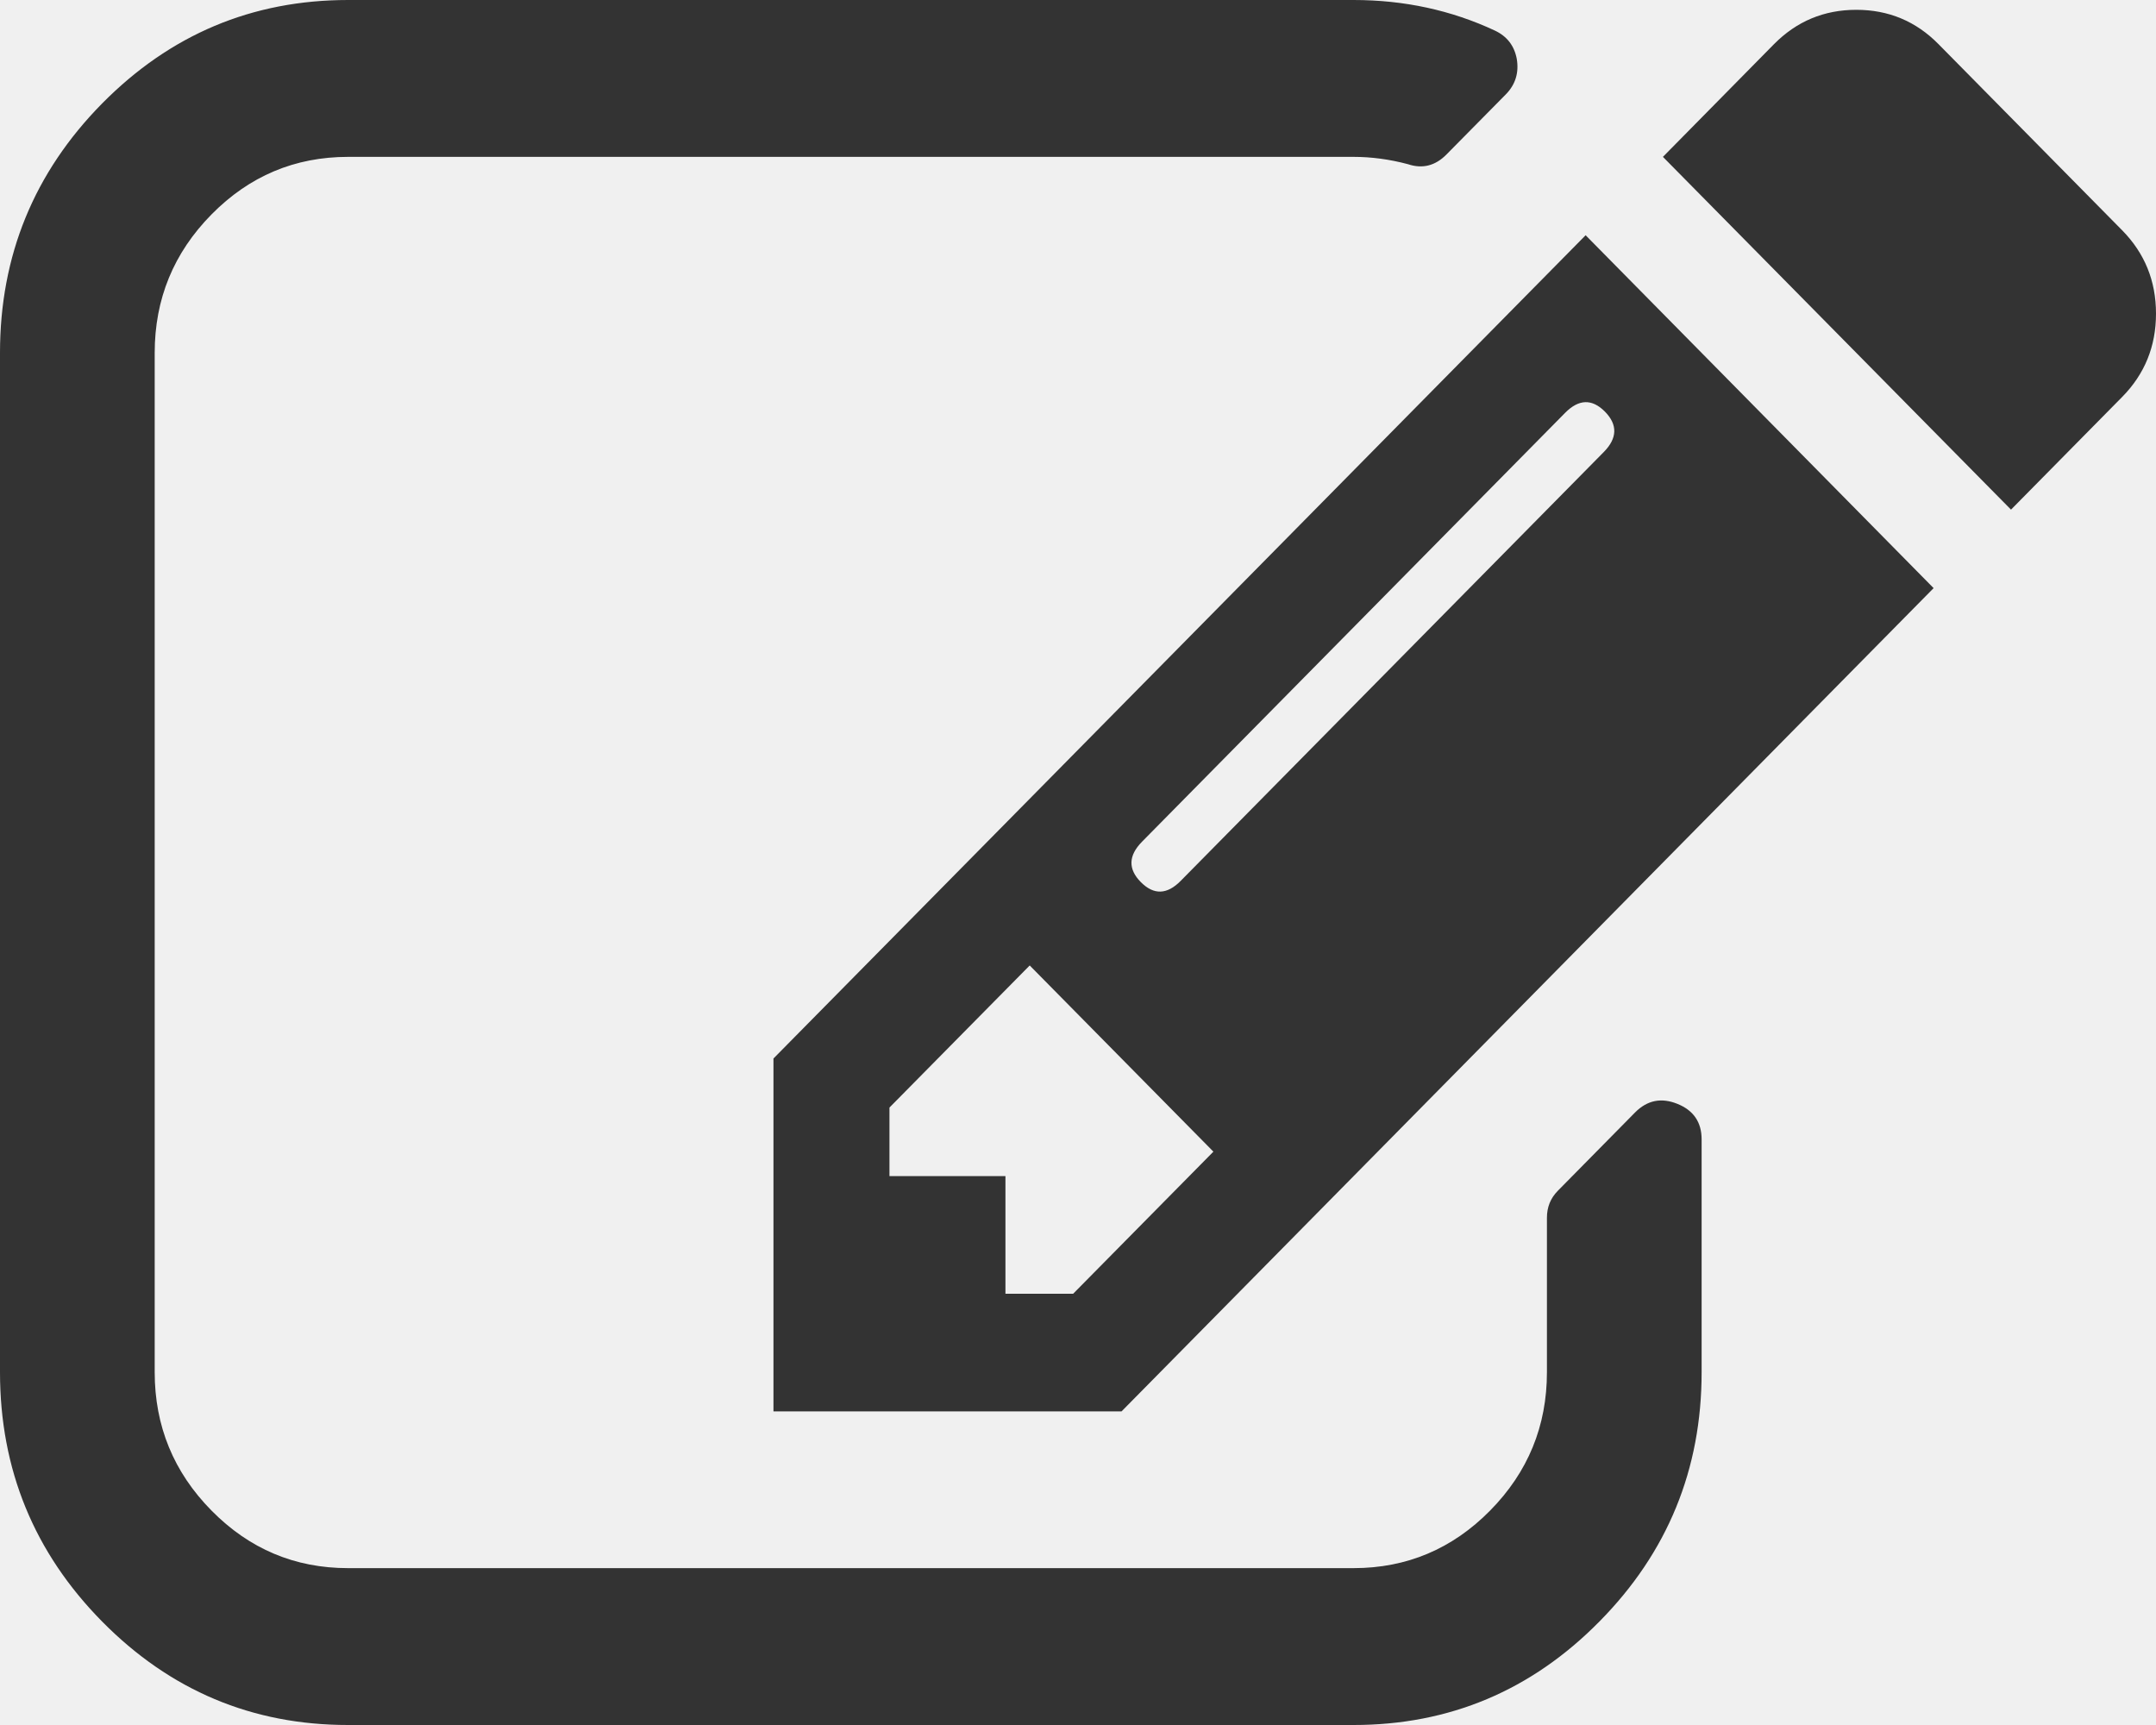
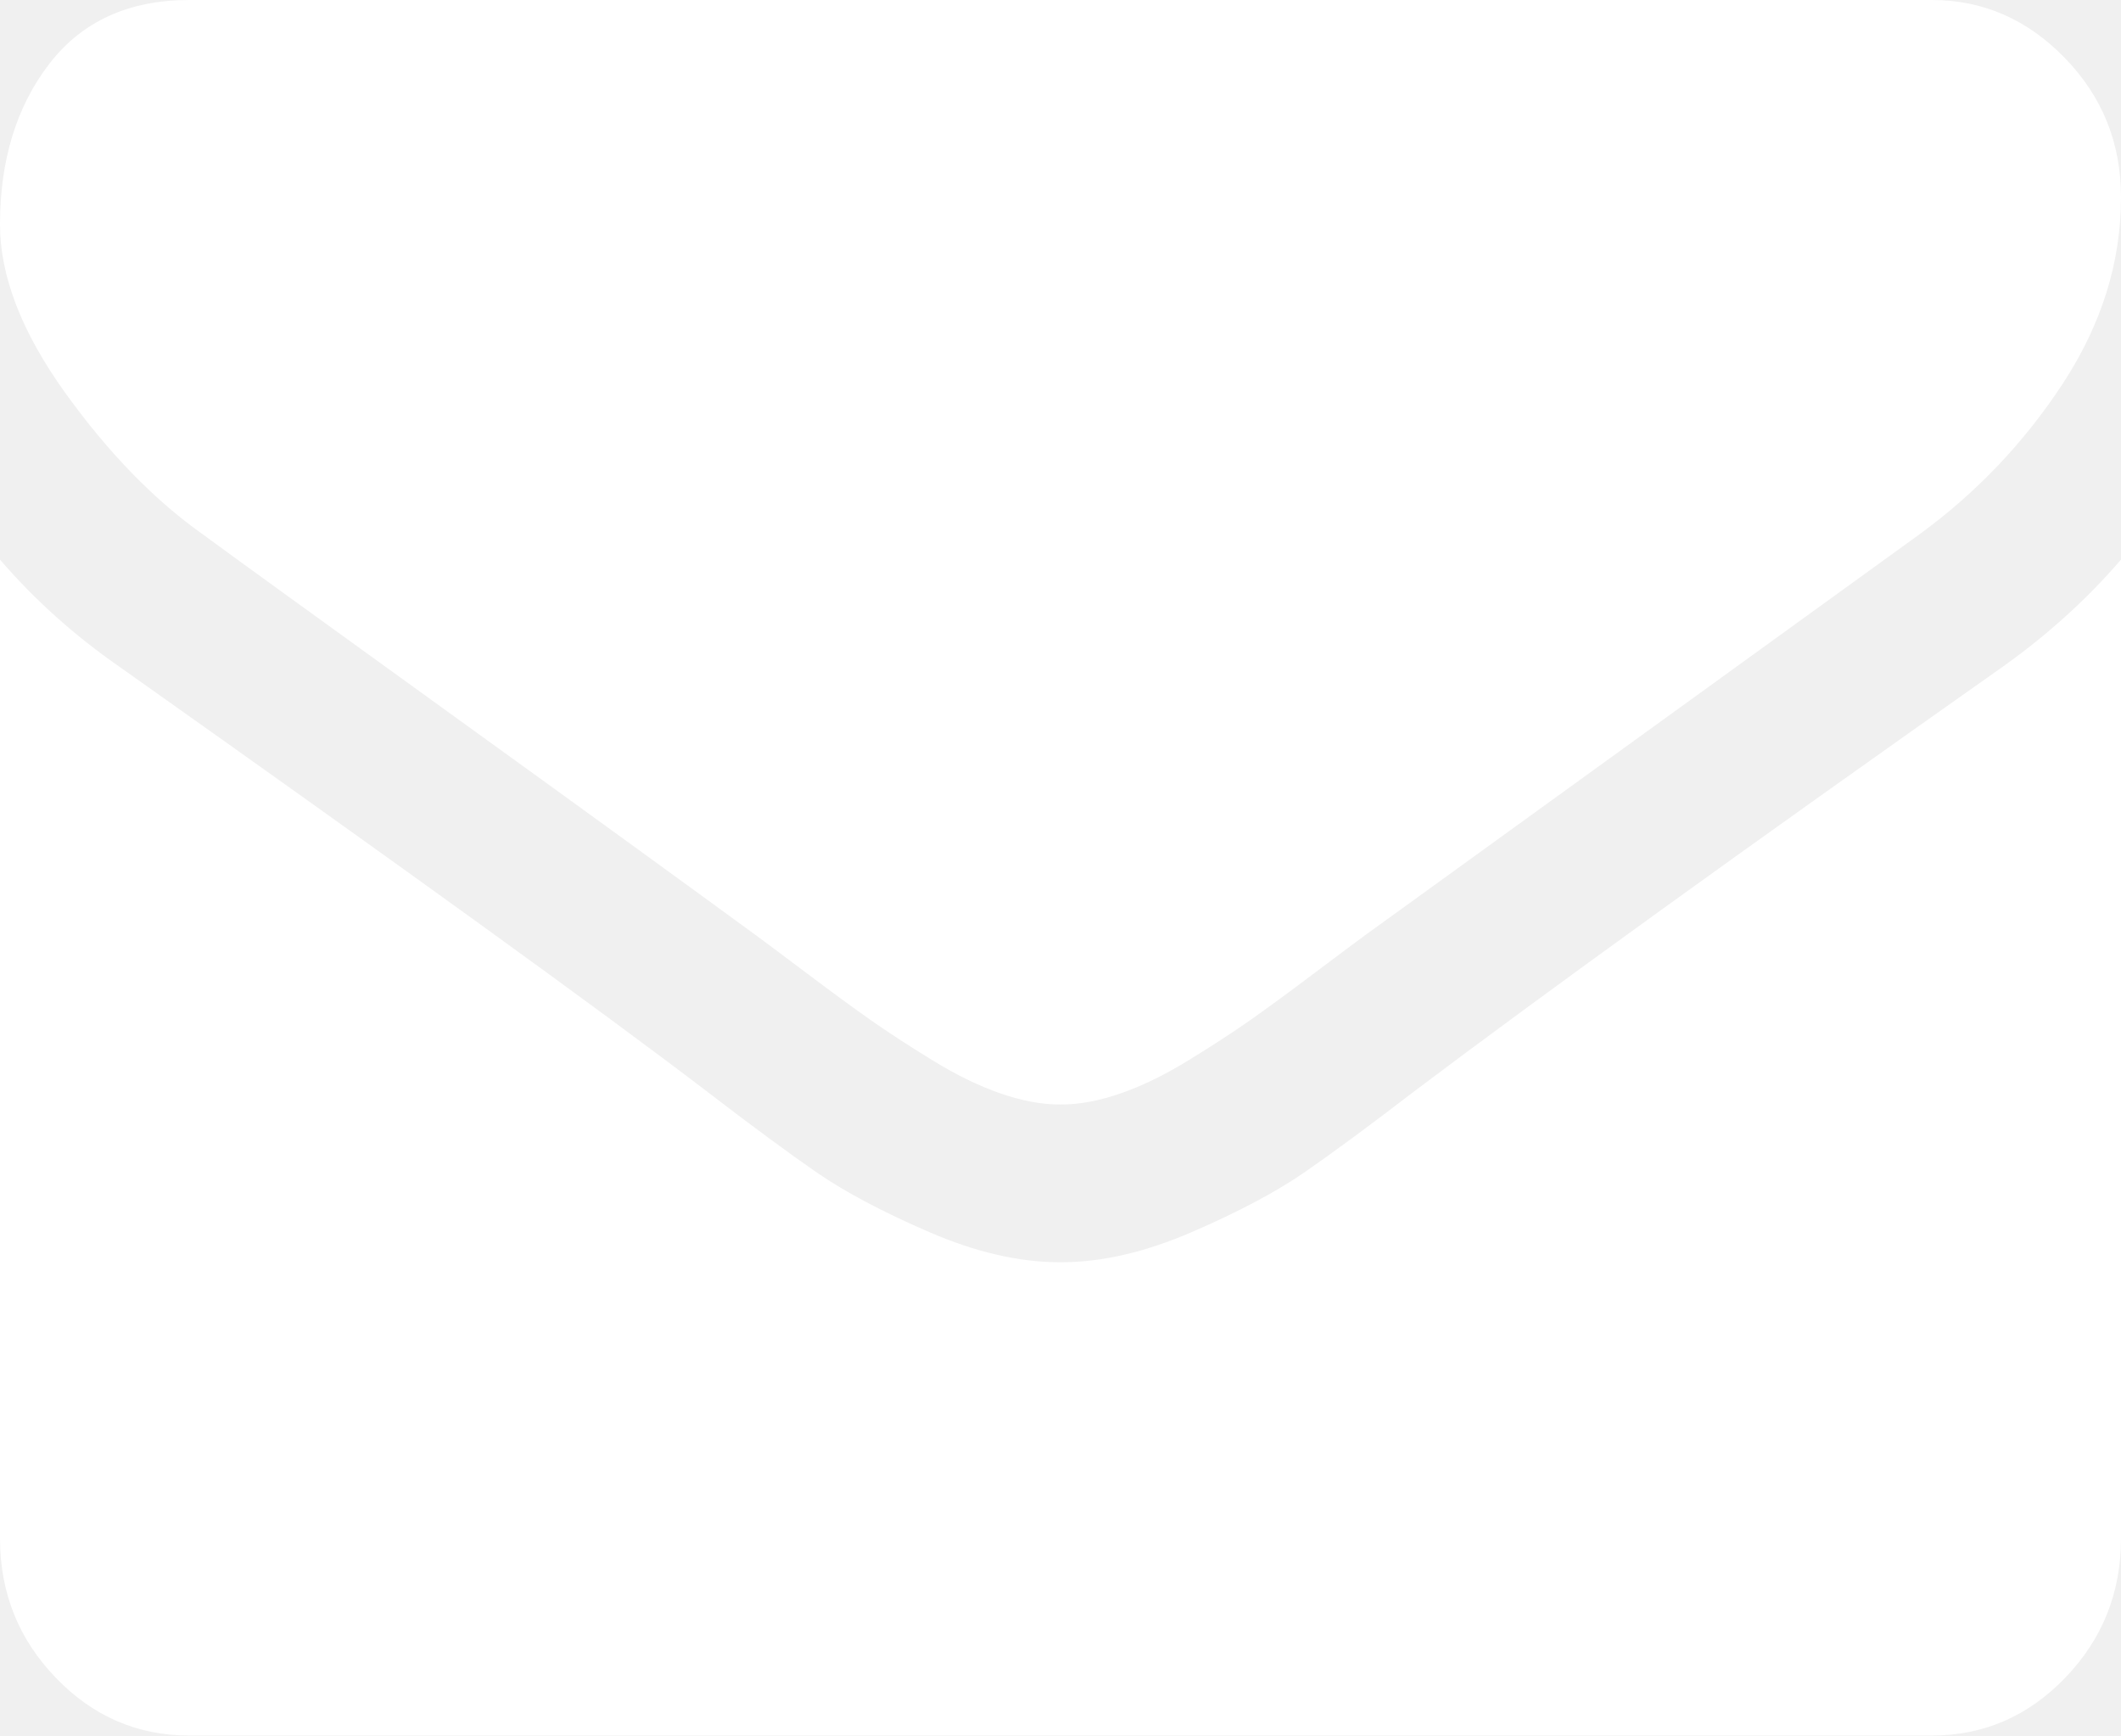
- <svg xmlns="http://www.w3.org/2000/svg" version="1.1" width="20px" height="16px">
-   <g transform="translate(-14 -59 )">
-     <path d="M 9.327 12  L 9.955 12  L 11.256 10.682  L 9.552 8.955  L 8.251 10.273  L 8.251 10.909  L 9.327 10.909  L 9.327 12  Z M 14.877 4.193  C 15.004 4.064  15.007 3.939  14.888 3.818  C 14.768 3.697  14.645 3.701  14.518 3.83  L 10.594 7.807  C 10.467 7.936  10.463 8.061  10.583 8.182  C 10.703 8.303  10.826 8.299  10.953 8.17  L 14.877 4.193  Z M 15.561 10.239  C 15.71 10.299  15.785 10.409  15.785 10.568  L 15.785 12.727  C 15.785 13.629  15.469 14.4  14.837 15.04  C 14.206 15.68  13.445 16  12.556 16  L 3.229 16  C 2.339 16  1.579 15.68  0.947 15.04  C 0.316 14.4  0 13.629  0 12.727  L 0 3.273  C 0 2.371  0.316 1.6  0.947 0.96  C 1.579 0.32  2.339 0  3.229 0  L 12.556 0  C 13.027 0  13.464 0.095  13.868 0.284  C 13.98 0.337  14.047 0.424  14.07 0.545  C 14.092 0.674  14.058 0.784  13.969 0.875  L 13.419 1.432  C 13.315 1.538  13.195 1.568  13.061 1.523  C 12.889 1.477  12.72 1.455  12.556 1.455  L 3.229 1.455  C 2.735 1.455  2.313 1.633  1.962 1.989  C 1.611 2.345  1.435 2.773  1.435 3.273  L 1.435 12.727  C 1.435 13.227  1.611 13.655  1.962 14.011  C 2.313 14.367  2.735 14.545  3.229 14.545  L 12.556 14.545  C 13.049 14.545  13.472 14.367  13.823 14.011  C 14.174 13.655  14.35 13.227  14.35 12.727  L 14.35 11.295  C 14.35 11.197  14.383 11.114  14.451 11.045  L 15.168 10.318  C 15.28 10.205  15.411 10.178  15.561 10.239  Z M 7.175 9.818  L 14.709 2.182  L 17.937 5.455  L 10.404 13.091  L 7.175 13.091  L 7.175 9.818  Z M 20 2.909  C 20 3.212  19.895 3.47  19.686 3.682  L 18.655 4.727  L 15.426 1.455  L 16.457 0.409  C 16.667 0.197  16.921 0.091  17.22 0.091  C 17.519 0.091  17.773 0.197  17.982 0.409  L 19.686 2.136  C 19.895 2.348  20 2.606  20 2.909  Z " fill-rule="nonzero" fill="#333333" stroke="none" transform="matrix(1 0 0 1 14 59 )" />
+ <svg xmlns="http://www.w3.org/2000/svg" version="1.1" width="22px" height="18px">
+   <g transform="translate(-1102 -16 )">
+     <path d="M 20.772 6.916  C 21.239 6.584  21.648 6.213  22 5.804  L 22 15.955  C 22 16.517  21.808 16.999  21.423 17.399  C 21.038 17.8  20.576 18  20.036 18  L 1.964 18  C 1.424 18  0.962 17.8  0.577 17.399  C 0.192 16.999  0 16.517  0 15.955  L 0 5.804  C 0.36 6.222  0.773 6.592  1.24 6.916  C 4.203 9.013  6.237 10.483  7.342 11.327  C 7.808 11.685  8.187 11.964  8.477 12.164  C 8.768 12.364  9.154 12.569  9.637 12.778  C 10.12 12.987  10.57 13.091  10.988 13.091  L 11 13.091  L 11.012 13.091  C 11.43 13.091  11.88 12.987  12.363 12.778  C 12.846 12.569  13.232 12.364  13.523 12.164  C 13.813 11.964  14.192 11.685  14.658 11.327  C 16.05 10.278  18.088 8.808  20.772 6.916  Z M 21.417 0.601  C 21.806 1.001  22 1.483  22 2.045  C 22 2.719  21.799 3.362  21.398 3.976  C 20.997 4.589  20.498 5.114  19.901 5.548  C 16.823 7.773  14.908 9.158  14.155 9.703  C 14.073 9.763  13.899 9.893  13.633 10.093  C 13.367 10.293  13.146 10.455  12.97 10.579  C 12.794 10.702  12.582 10.841  12.332 10.994  C 12.082 11.148  11.847 11.263  11.626 11.339  C 11.405 11.416  11.201 11.455  11.012 11.455  L 11 11.455  L 10.988 11.455  C 10.799 11.455  10.595 11.416  10.374 11.339  C 10.153 11.263  9.918 11.148  9.668 10.994  C 9.418 10.841  9.206 10.702  9.03 10.579  C 8.854 10.455  8.633 10.293  8.367 10.093  C 8.101 9.893  7.927 9.763  7.845 9.703  C 7.1 9.158  6.028 8.38  4.628 7.37  C 3.229 6.36  2.39 5.753  2.112 5.548  C 1.604 5.19  1.125 4.698  0.675 4.072  C 0.225 3.445  0 2.864  0 2.327  C 0 1.662  0.17 1.108  0.509 0.665  C 0.849 0.222  1.334 0  1.964 0  L 20.036 0  C 20.568 0  21.028 0.2  21.417 0.601  Z " fill-rule="nonzero" fill="#ffffff" stroke="none" transform="matrix(1 0 0 1 1102 16 )" />
  </g>
</svg>
